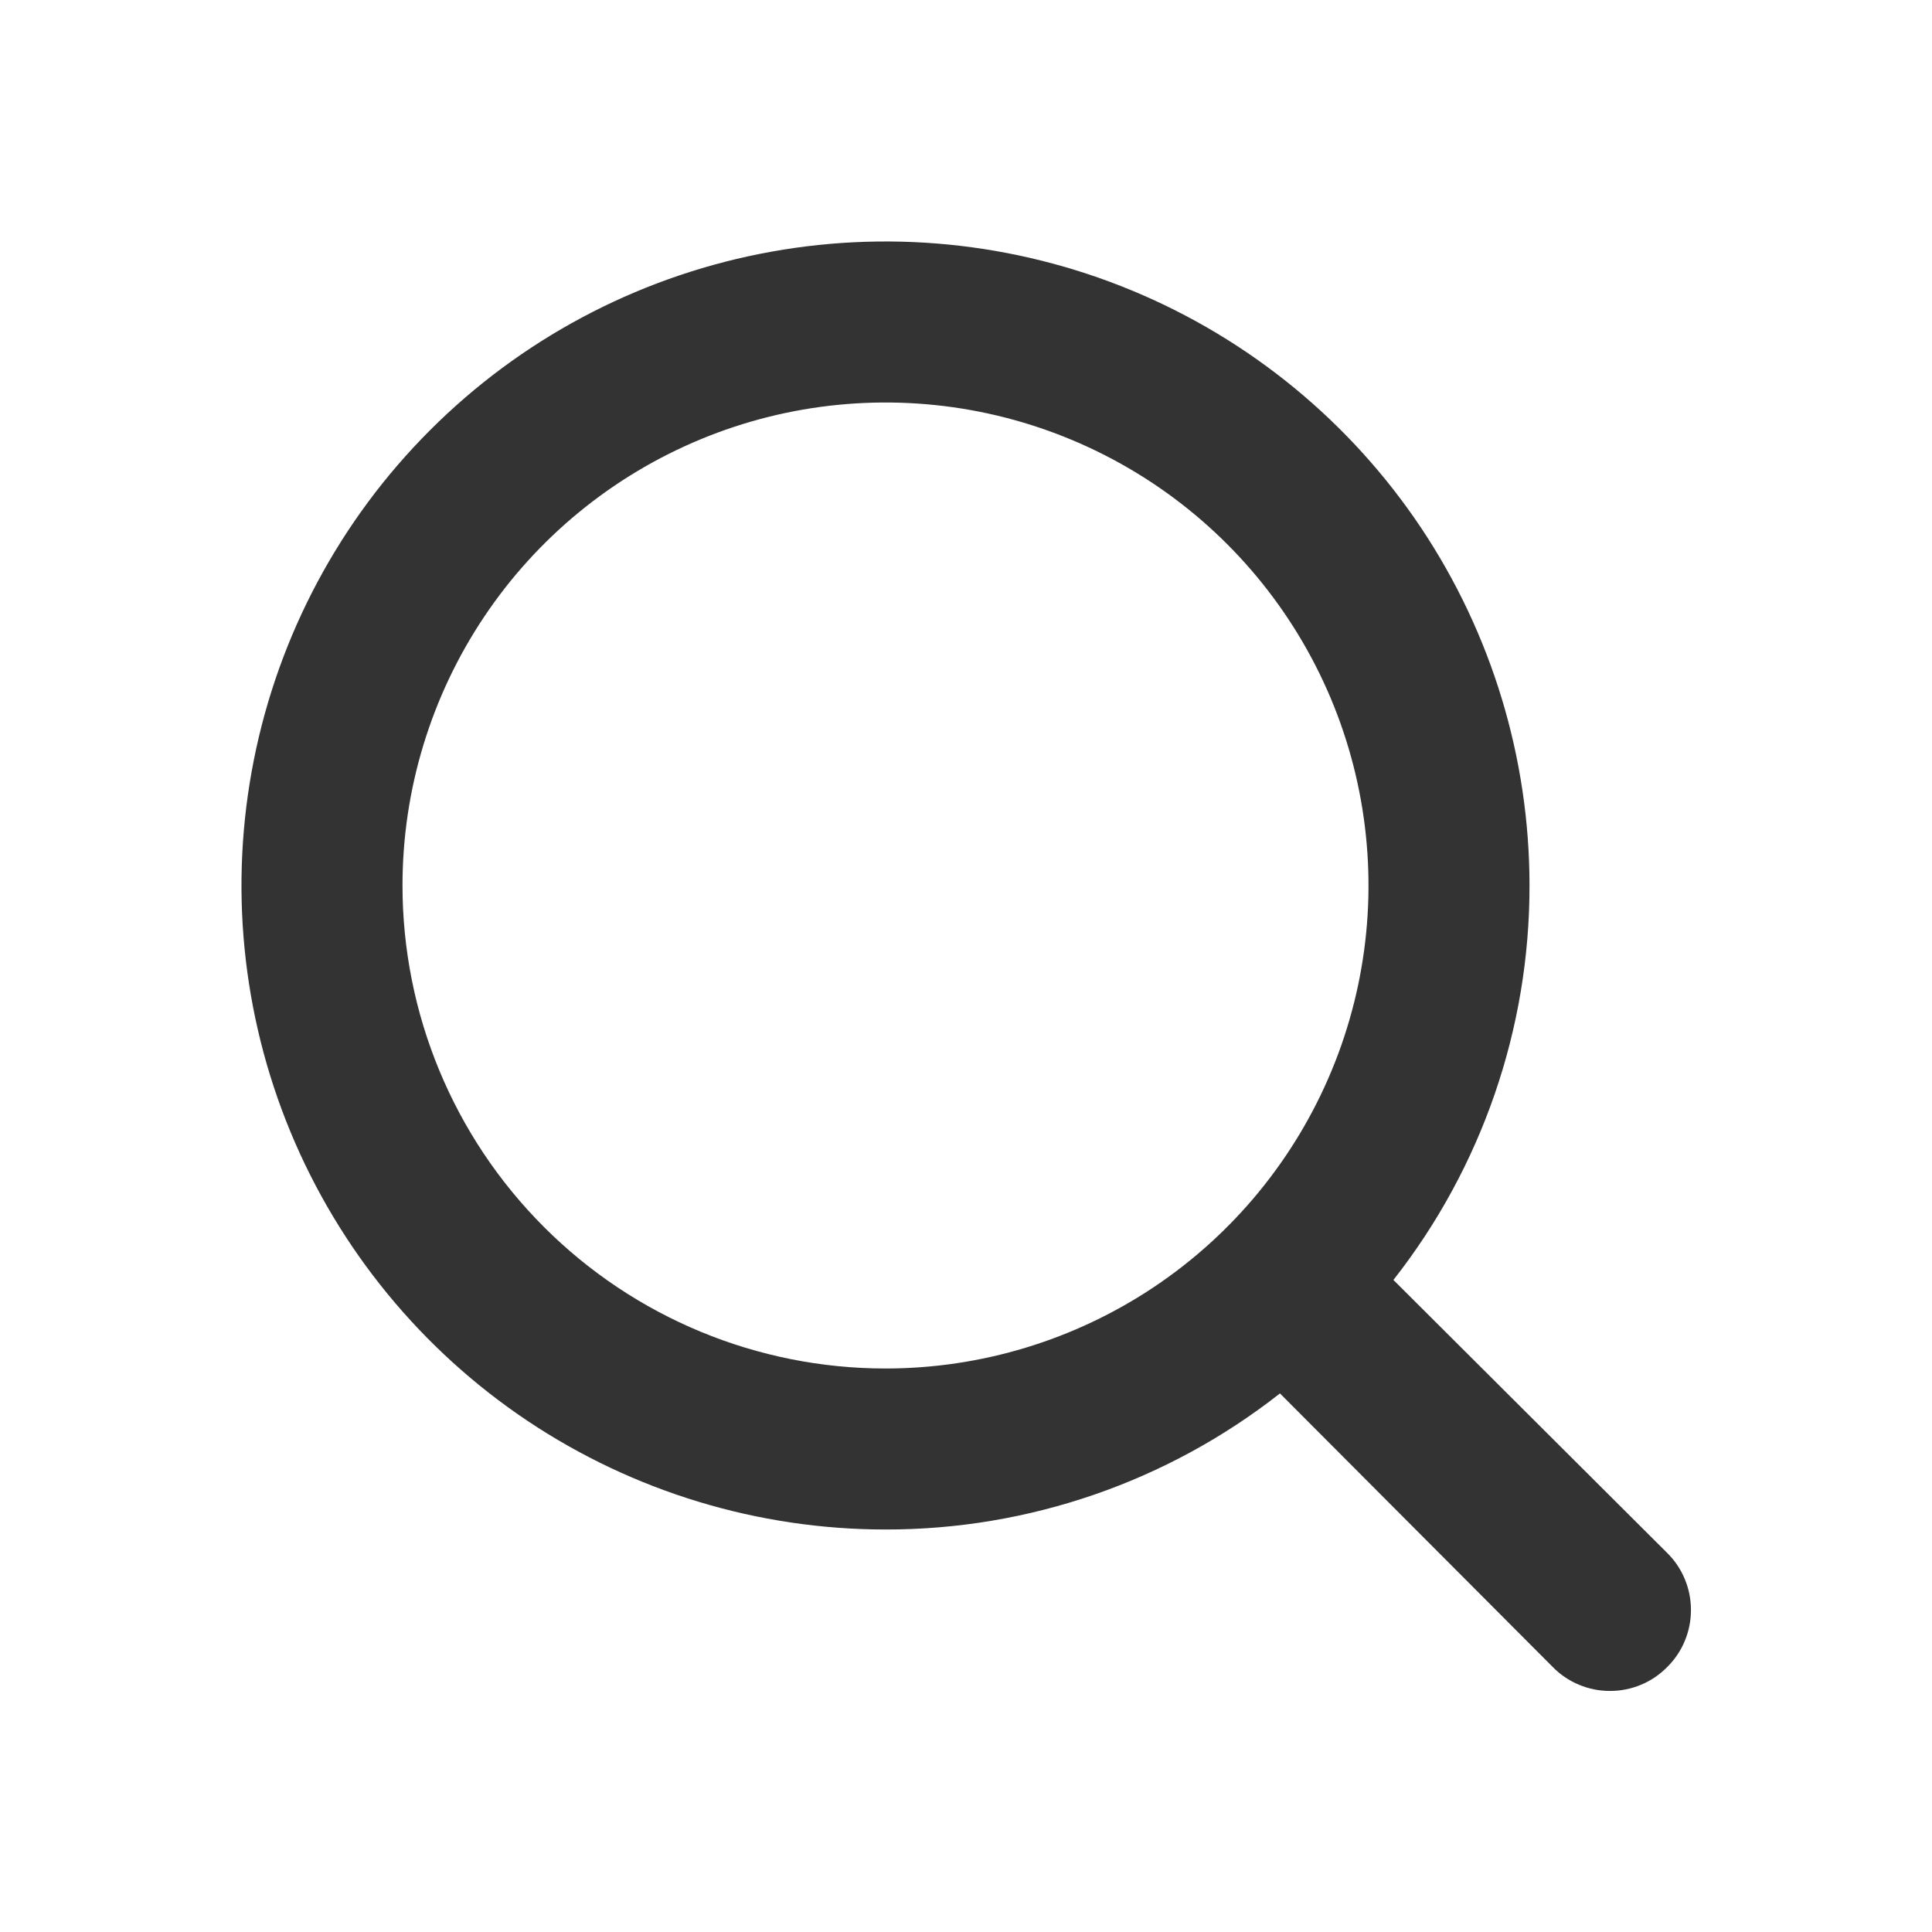
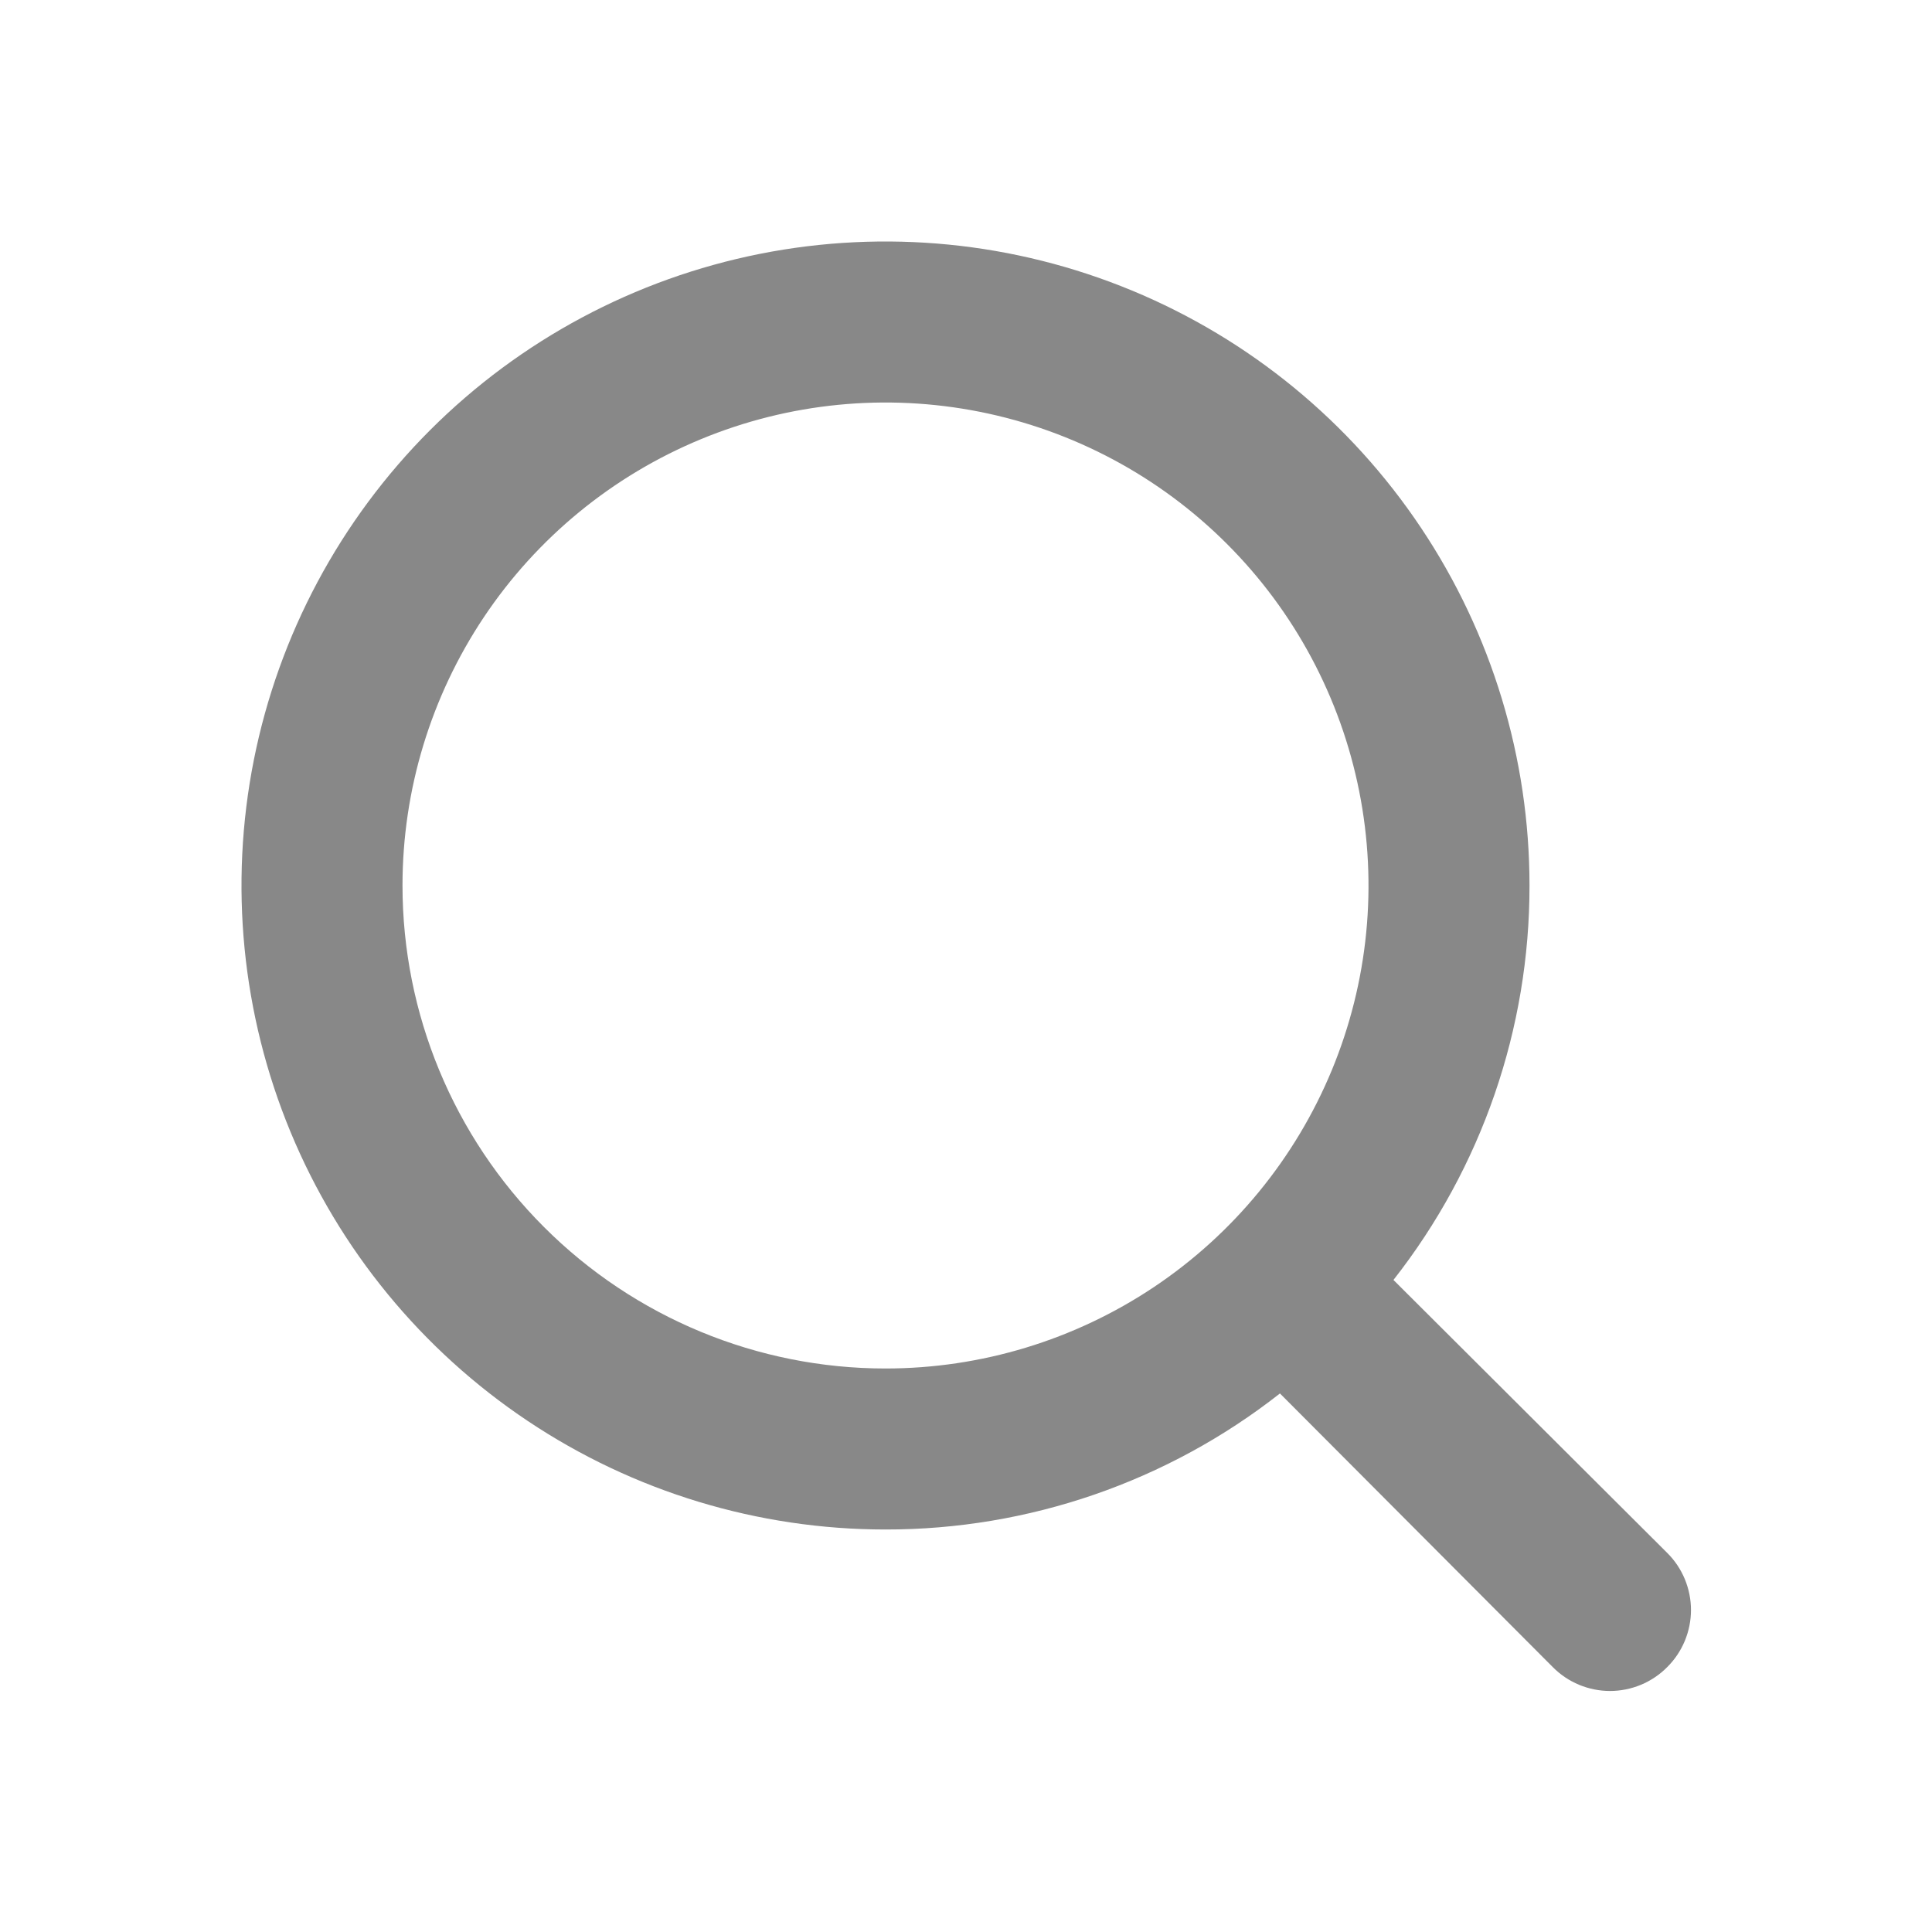
- <svg xmlns="http://www.w3.org/2000/svg" width="30" height="30" viewBox="0 0 30 30" fill="none">
-   <path d="M25.887 24.113L21.637 19.875C23.009 18.128 23.753 15.971 23.75 13.75C23.75 11.772 23.163 9.839 22.065 8.194C20.966 6.55 19.404 5.268 17.577 4.511C15.75 3.754 13.739 3.556 11.799 3.942C9.859 4.328 8.077 5.28 6.679 6.679C5.28 8.077 4.328 9.859 3.942 11.799C3.556 13.739 3.754 15.75 4.511 17.577C5.268 19.404 6.55 20.966 8.194 22.065C9.839 23.163 11.772 23.75 13.75 23.75C15.971 23.753 18.128 23.009 19.875 21.637L24.113 25.887C24.229 26.005 24.367 26.098 24.519 26.161C24.672 26.225 24.835 26.257 25 26.257C25.165 26.257 25.328 26.225 25.481 26.161C25.633 26.098 25.771 26.005 25.887 25.887C26.005 25.771 26.098 25.633 26.161 25.481C26.225 25.328 26.257 25.165 26.257 25C26.257 24.835 26.225 24.672 26.161 24.519C26.098 24.367 26.005 24.229 25.887 24.113V24.113ZM6.25 13.75C6.25 12.267 6.69 10.817 7.514 9.583C8.338 8.35 9.509 7.389 10.88 6.821C12.25 6.253 13.758 6.105 15.213 6.394C16.668 6.684 18.004 7.398 19.053 8.447C20.102 9.496 20.817 10.832 21.106 12.287C21.395 13.742 21.247 15.25 20.679 16.62C20.111 17.991 19.15 19.162 17.917 19.986C16.683 20.81 15.233 21.25 13.75 21.25C11.761 21.25 9.853 20.46 8.447 19.053C7.04 17.647 6.25 15.739 6.25 13.75Z" fill="#333333" />
+ <svg xmlns="http://www.w3.org/2000/svg" width="48" height="48" viewBox="0 0 48 48" fill="none">
+   <path d="M41.42 38.58L34.62 31.8C36.814 29.005 38.004 25.553 38 22C38 18.835 37.062 15.742 35.303 13.111C33.545 10.48 31.047 8.429 28.123 7.218C25.199 6.007 21.982 5.69 18.879 6.307C15.775 6.925 12.924 8.449 10.686 10.686C8.449 12.924 6.925 15.775 6.307 18.879C5.69 21.982 6.007 25.199 7.218 28.123C8.429 31.047 10.48 33.545 13.111 35.303C15.742 37.062 18.835 38 22 38C25.553 38.004 29.005 36.814 31.8 34.62L38.58 41.42C38.766 41.608 38.987 41.756 39.231 41.858C39.475 41.959 39.736 42.012 40 42.012C40.264 42.012 40.525 41.959 40.769 41.858C41.013 41.756 41.234 41.608 41.42 41.42C41.608 41.234 41.756 41.013 41.858 40.769C41.959 40.525 42.012 40.264 42.012 40C42.012 39.736 41.959 39.475 41.858 39.231C41.756 38.987 41.608 38.766 41.42 38.58V38.58ZM10 22C10 19.627 10.704 17.307 12.022 15.333C13.341 13.36 15.215 11.822 17.408 10.914C19.601 10.005 22.013 9.768 24.341 10.231C26.669 10.694 28.807 11.836 30.485 13.515C32.163 15.193 33.306 17.331 33.769 19.659C34.233 21.987 33.995 24.399 33.087 26.592C32.178 28.785 30.64 30.659 28.667 31.978C26.694 33.296 24.373 34 22 34C18.817 34 15.765 32.736 13.515 30.485C11.264 28.235 10 25.183 10 22Z" fill="#888888" />
</svg>
